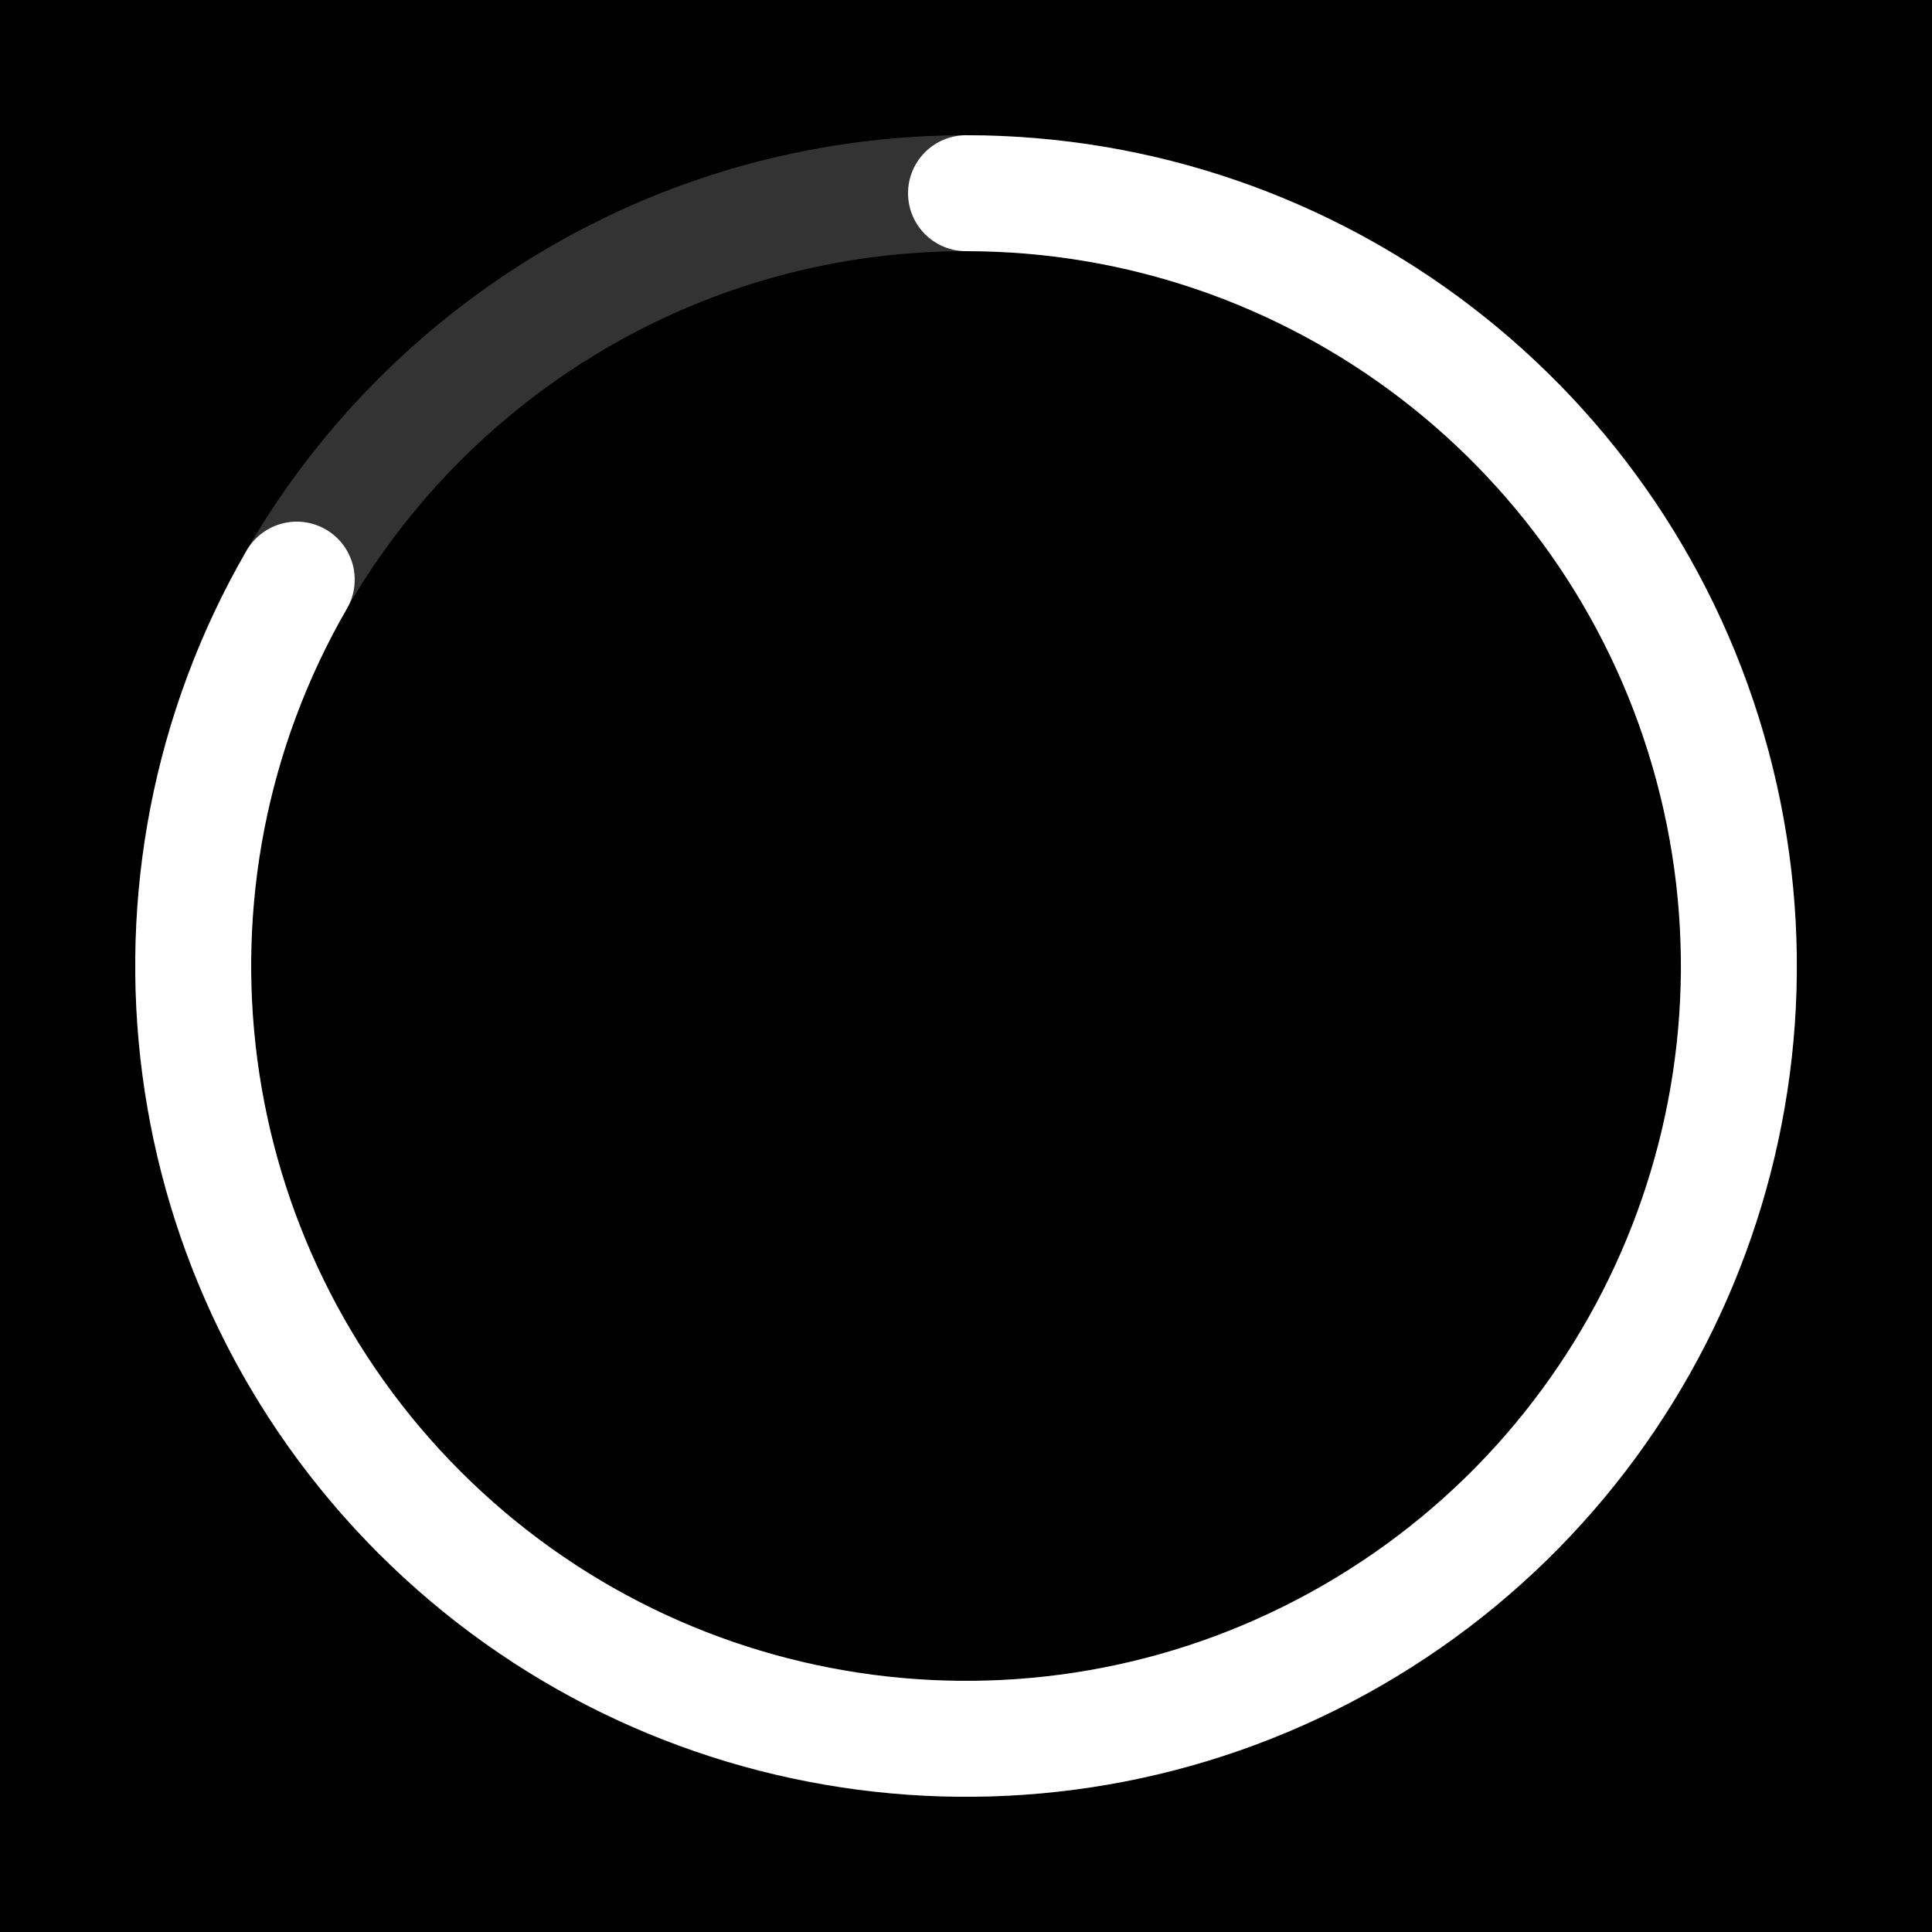
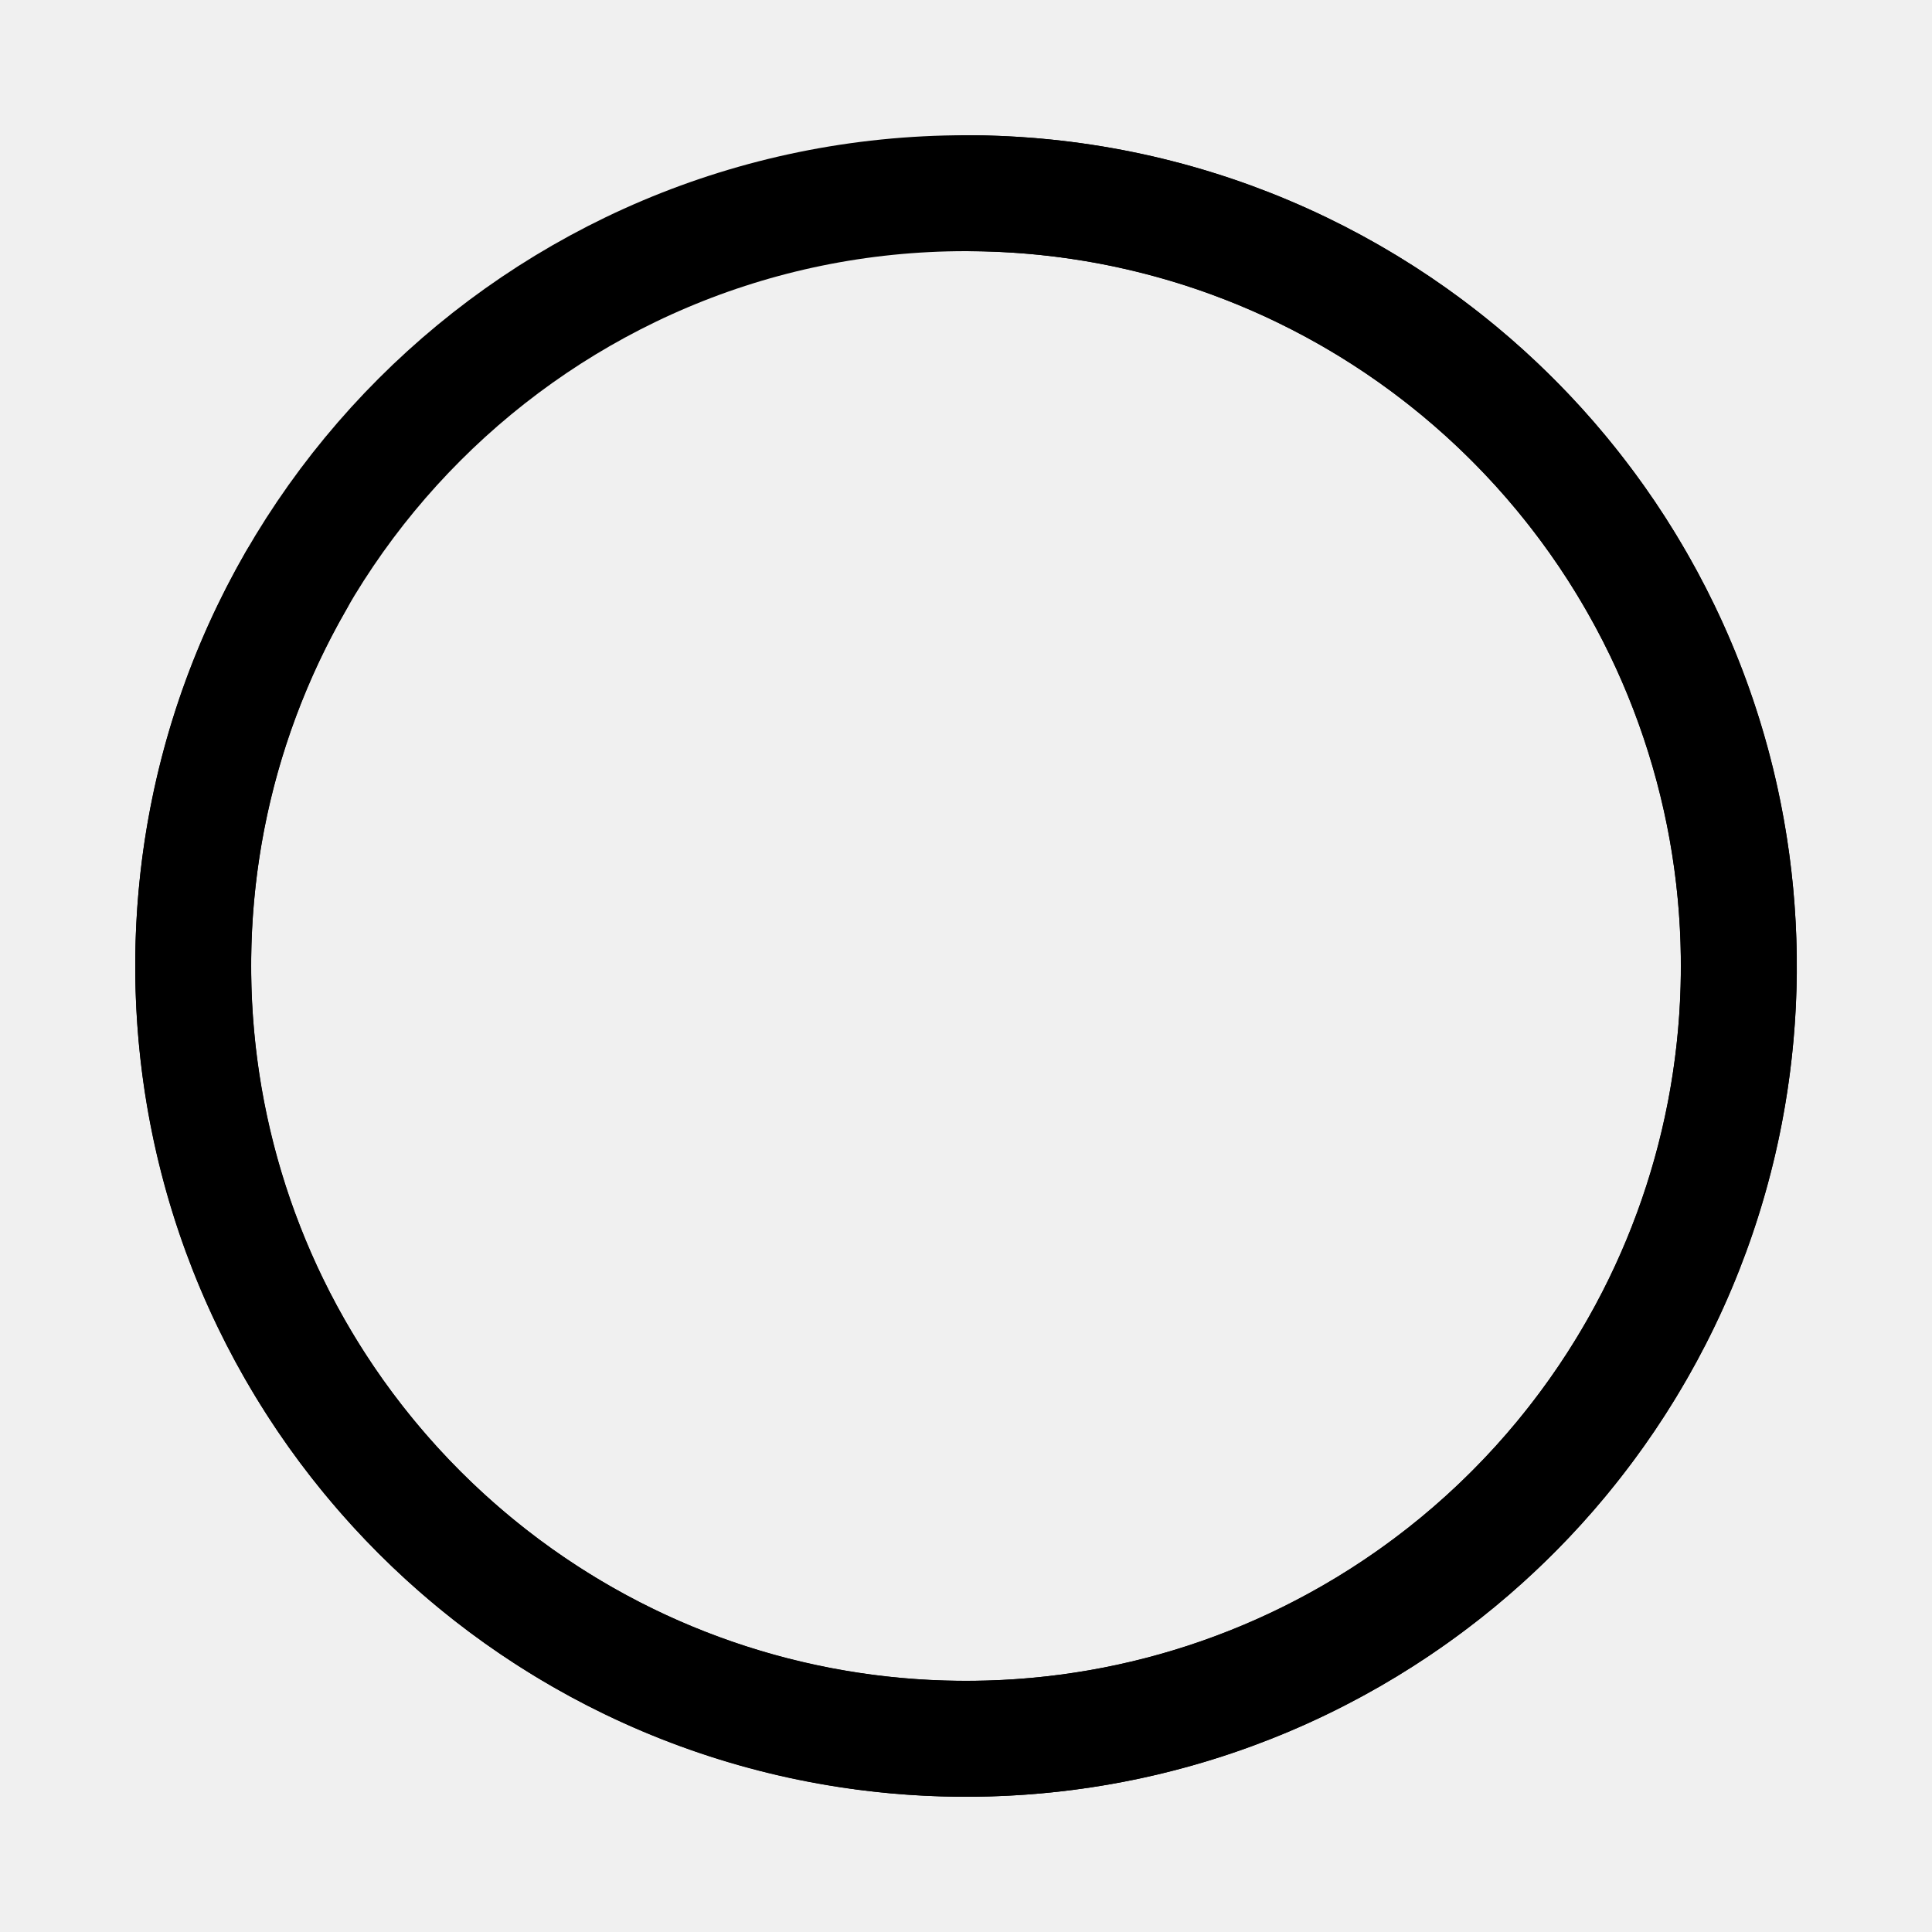
<svg xmlns="http://www.w3.org/2000/svg" width="100" height="100" viewBox="0 0 100 100" fill="none">
-   <rect width="100" height="100" fill="#000000" />
-   <circle cx="50" cy="50" r="40" stroke="#333333" stroke-width="6" />
-   <path d="M50 10 A 40 40 0 1 1 15.36 30" stroke="#FFFFFF" stroke-width="6" stroke-linecap="round" />
+   <circle cx="50" cy="50" r="40" stroke="#000000" stroke-width="6" />
+   <path d="M50 10 A 40 40 0 1 1 15.36 30" stroke="#000000" stroke-width="6" stroke-linecap="round" />
</svg>
